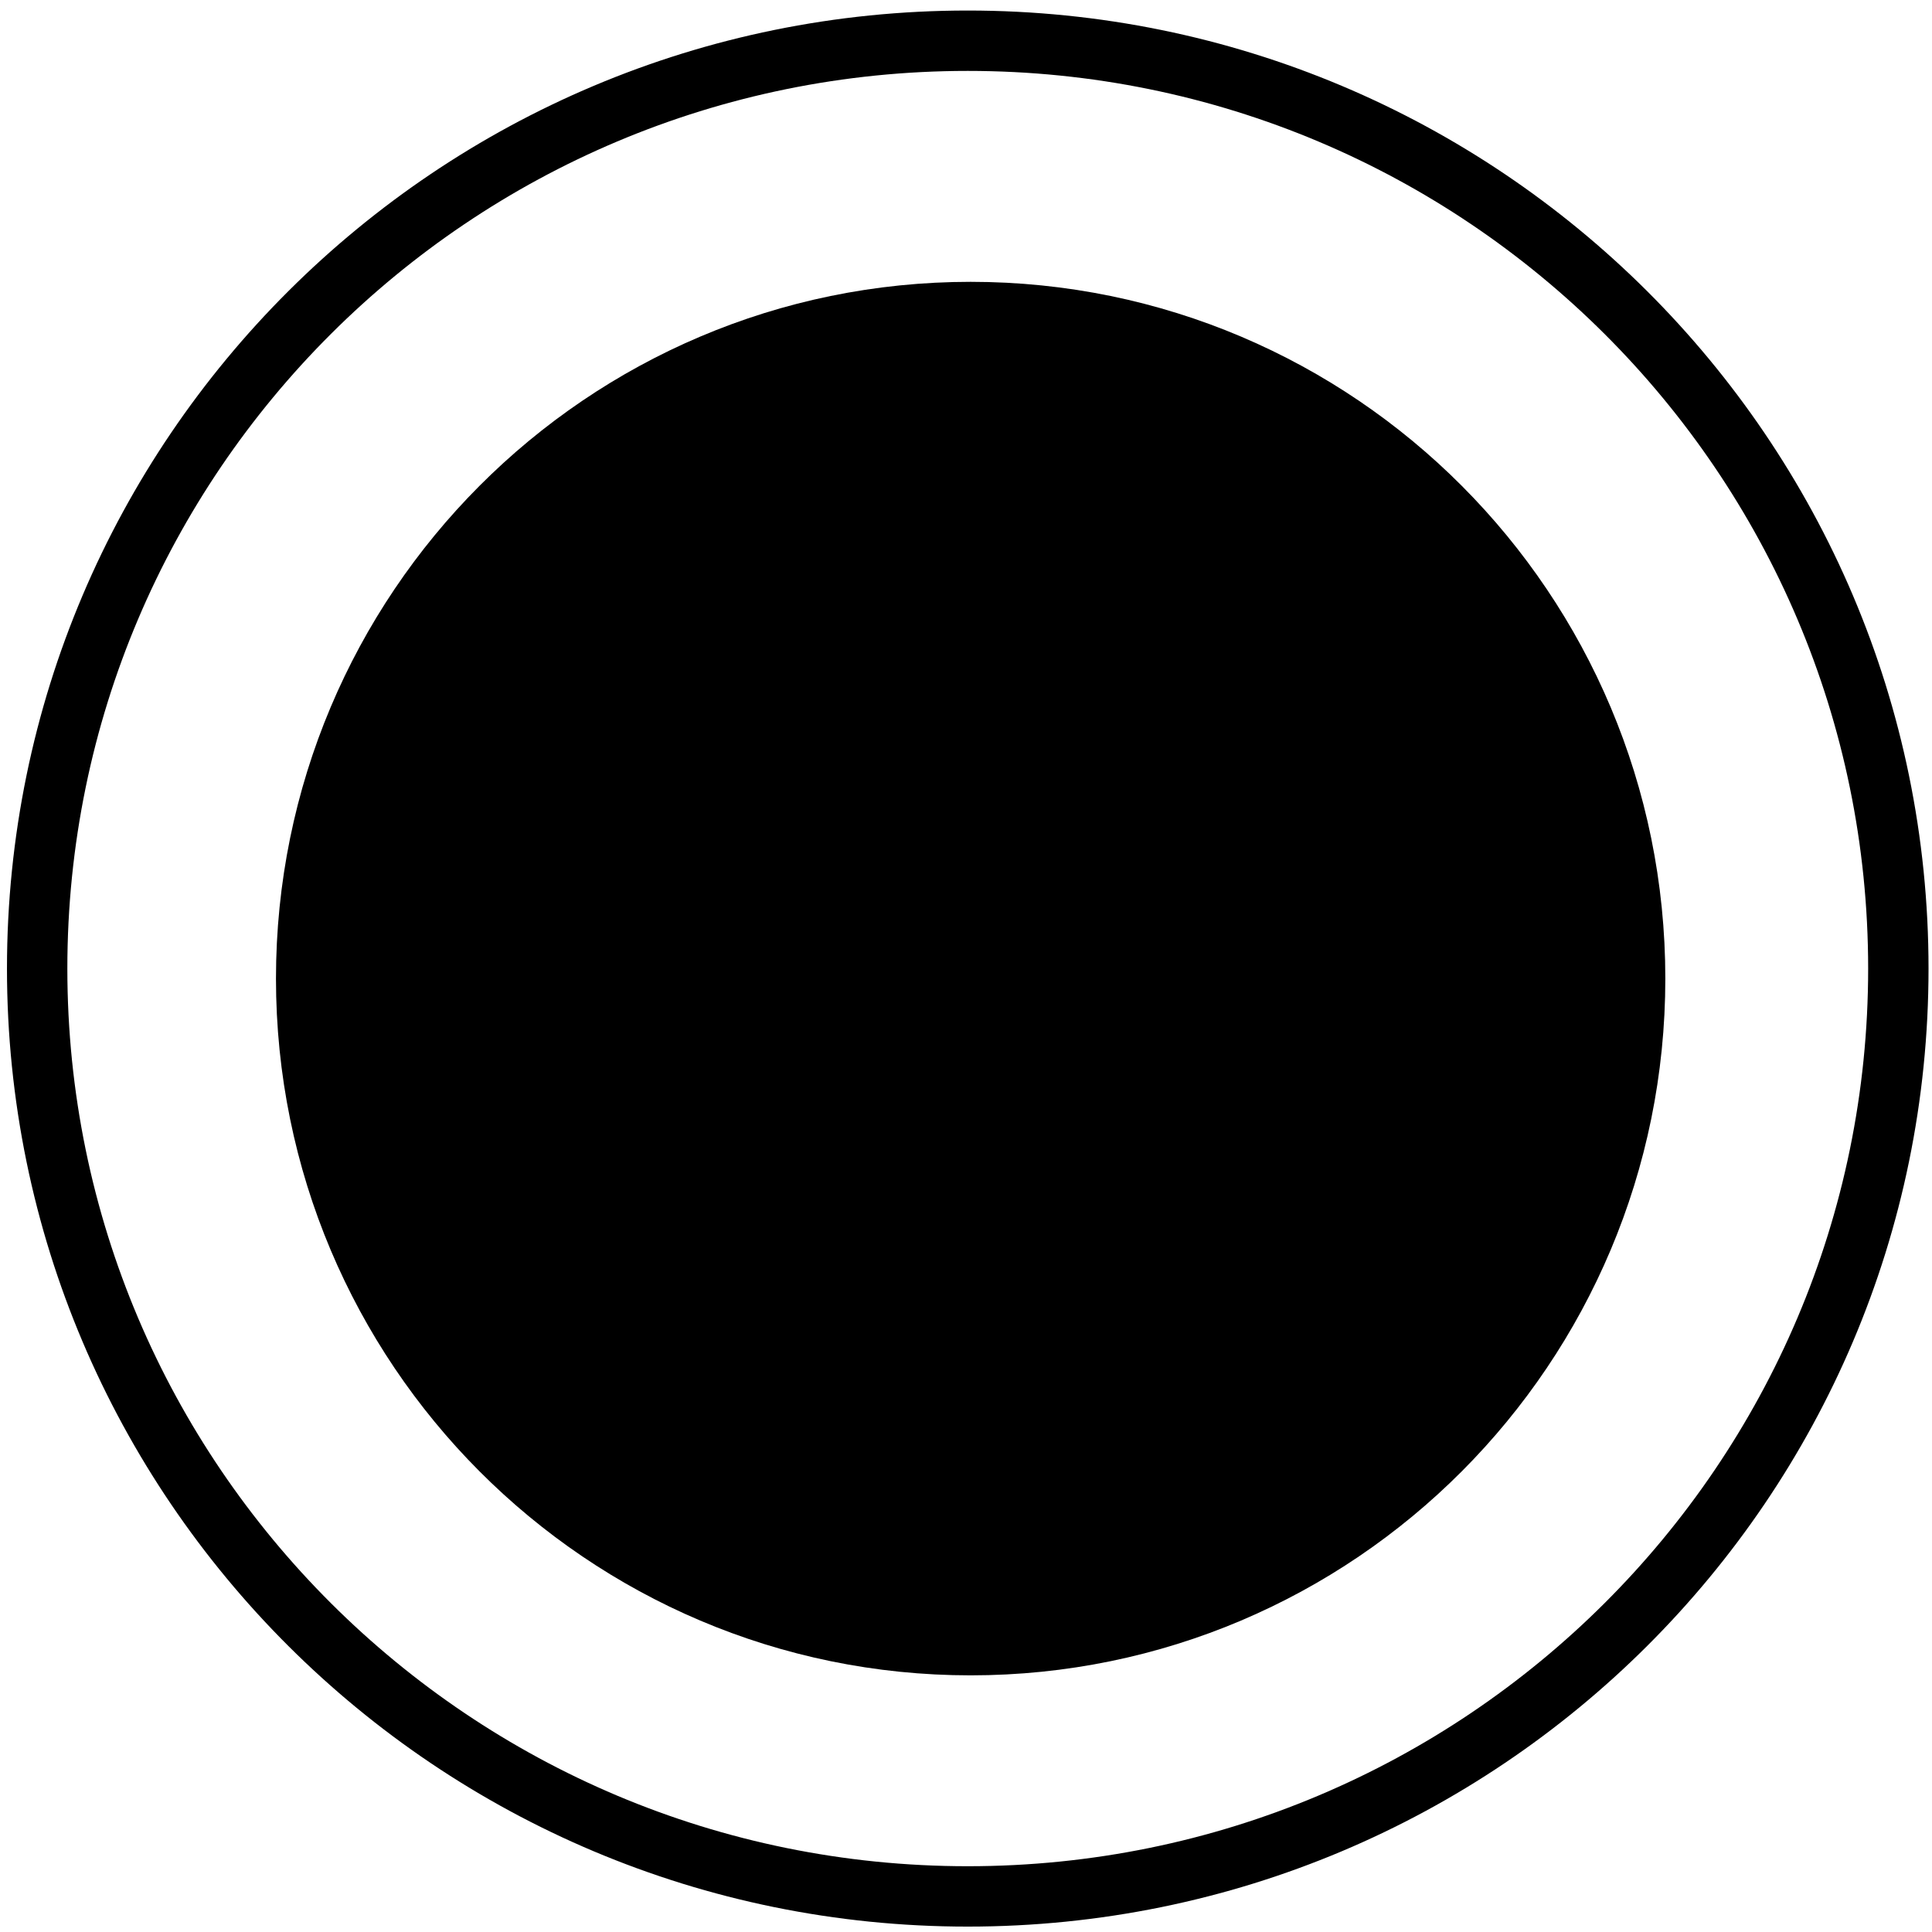
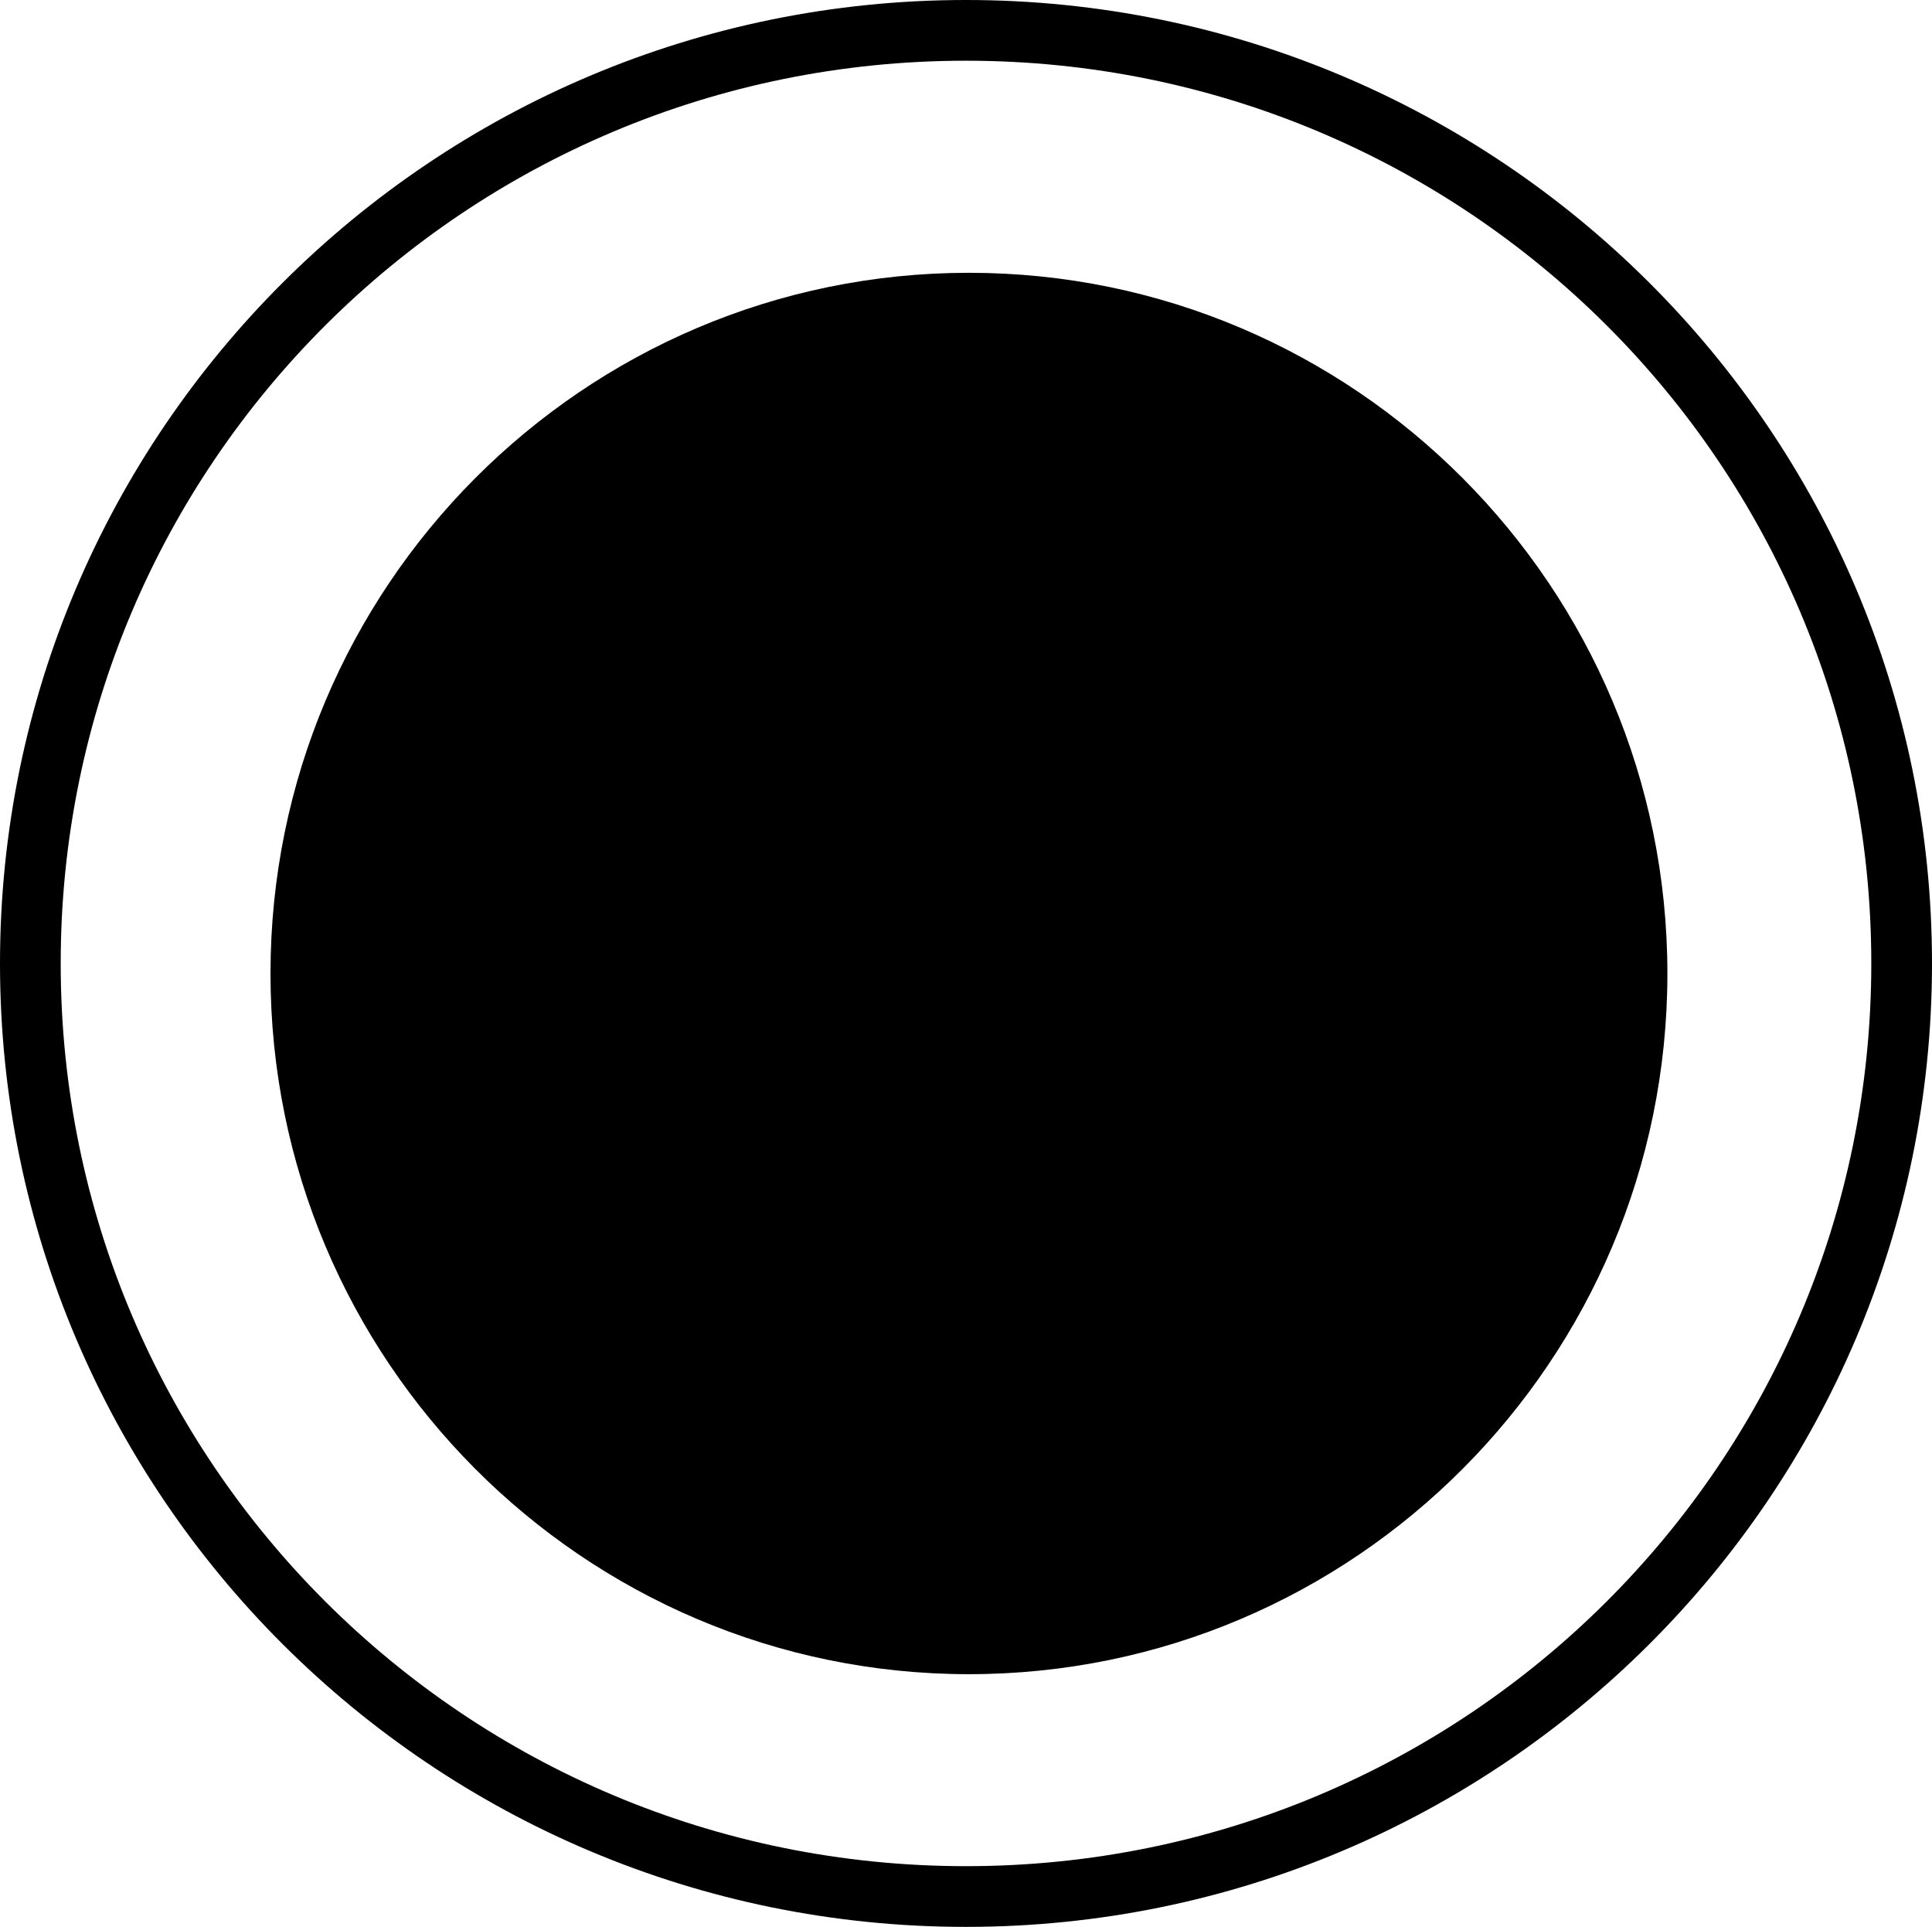
- <svg xmlns="http://www.w3.org/2000/svg" width="64" height="64" viewBox="0 0 64 64" version="1.1" id="svg5">
+ <svg xmlns="http://www.w3.org/2000/svg" width="63.654" height="63.472" viewBox="0 0 63.654 63.472" version="1.1" id="svg5">
  <defs id="defs2" />
-   <g id="layer1">
-     <ellipse style="fill:#ececec;fill-opacity:0;stroke:#000000;stroke-width:2;stroke-dasharray:none" id="path352" cx="32.058" cy="32.085" rx="30.827" ry="30.736" />
-     <ellipse style="fill:#000000;fill-opacity:1;stroke:#000000;stroke-width:2;stroke-dasharray:none;stroke-opacity:1" id="path1206" cx="32.154" cy="32.417" rx="22.012" ry="22.081" />
+   <g id="path352" style="opacity:1">
+     <path style="baseline-shift:baseline;display:inline;overflow:visible;vector-effect:none;fill:#ececec;fill-opacity:0;enable-background:accumulate;stop-color:#000000;stop-opacity:1" d="M 62.654,31.736 A 30.827,30.736 0 0 1 31.827,62.472 30.827,30.736 0 0 1 1,31.736 30.827,30.736 0 0 1 31.827,1 30.827,30.736 0 0 1 62.654,31.736 Z" id="path9" />
+     <path style="baseline-shift:baseline;display:inline;overflow:visible;vector-effect:none;enable-background:accumulate;stop-color:#000000;stop-opacity:1" d="M 31.826,0 C 14.262,0 0,14.219 0,31.736 c 0,17.517 14.262,31.736 31.826,31.736 17.564,0 31.828,-14.219 31.828,-31.736 C 63.654,14.219 49.39,0 31.826,0 Z m 0,2 c 16.486,0 29.828,13.303 29.828,29.736 0,16.433 -13.342,29.736 -29.828,29.736 C 15.34,61.473 2,48.169 2,31.736 2,15.303 15.34,2 31.826,2 Z" id="path10" />
+   </g>
+   <g id="path1206" style="opacity:1">
+     <path style="baseline-shift:baseline;display:inline;overflow:visible;vector-effect:none;enable-background:accumulate;stop-color:#000000;stop-opacity:1" d="M 53.936,32.068 A 22.012,22.081 0 0 1 31.923,54.149 22.012,22.081 0 0 1 9.911,32.068 22.012,22.081 0 0 1 31.923,9.987 22.012,22.081 0 0 1 53.936,32.068 Z" id="path7" />
+     <path style="baseline-shift:baseline;display:inline;overflow:visible;vector-effect:none;enable-background:accumulate;stop-color:#000000;stop-opacity:1" d="m 31.924,8.986 c -12.699,0 -23.012,10.348 -23.012,23.082 0,12.734 10.313,23.08 23.012,23.08 12.699,0 23.012,-10.346 23.012,-23.08 0,-12.734 -10.313,-23.082 -23.012,-23.082 z m 0,2 c 11.615,0 21.012,9.426 21.012,21.082 0,11.656 -9.397,21.08 -21.012,21.08 -11.615,0 -21.012,-9.424 -21.012,-21.08 0,-11.656 9.397,-21.082 21.012,-21.082 z" id="path8" />
  </g>
</svg>
